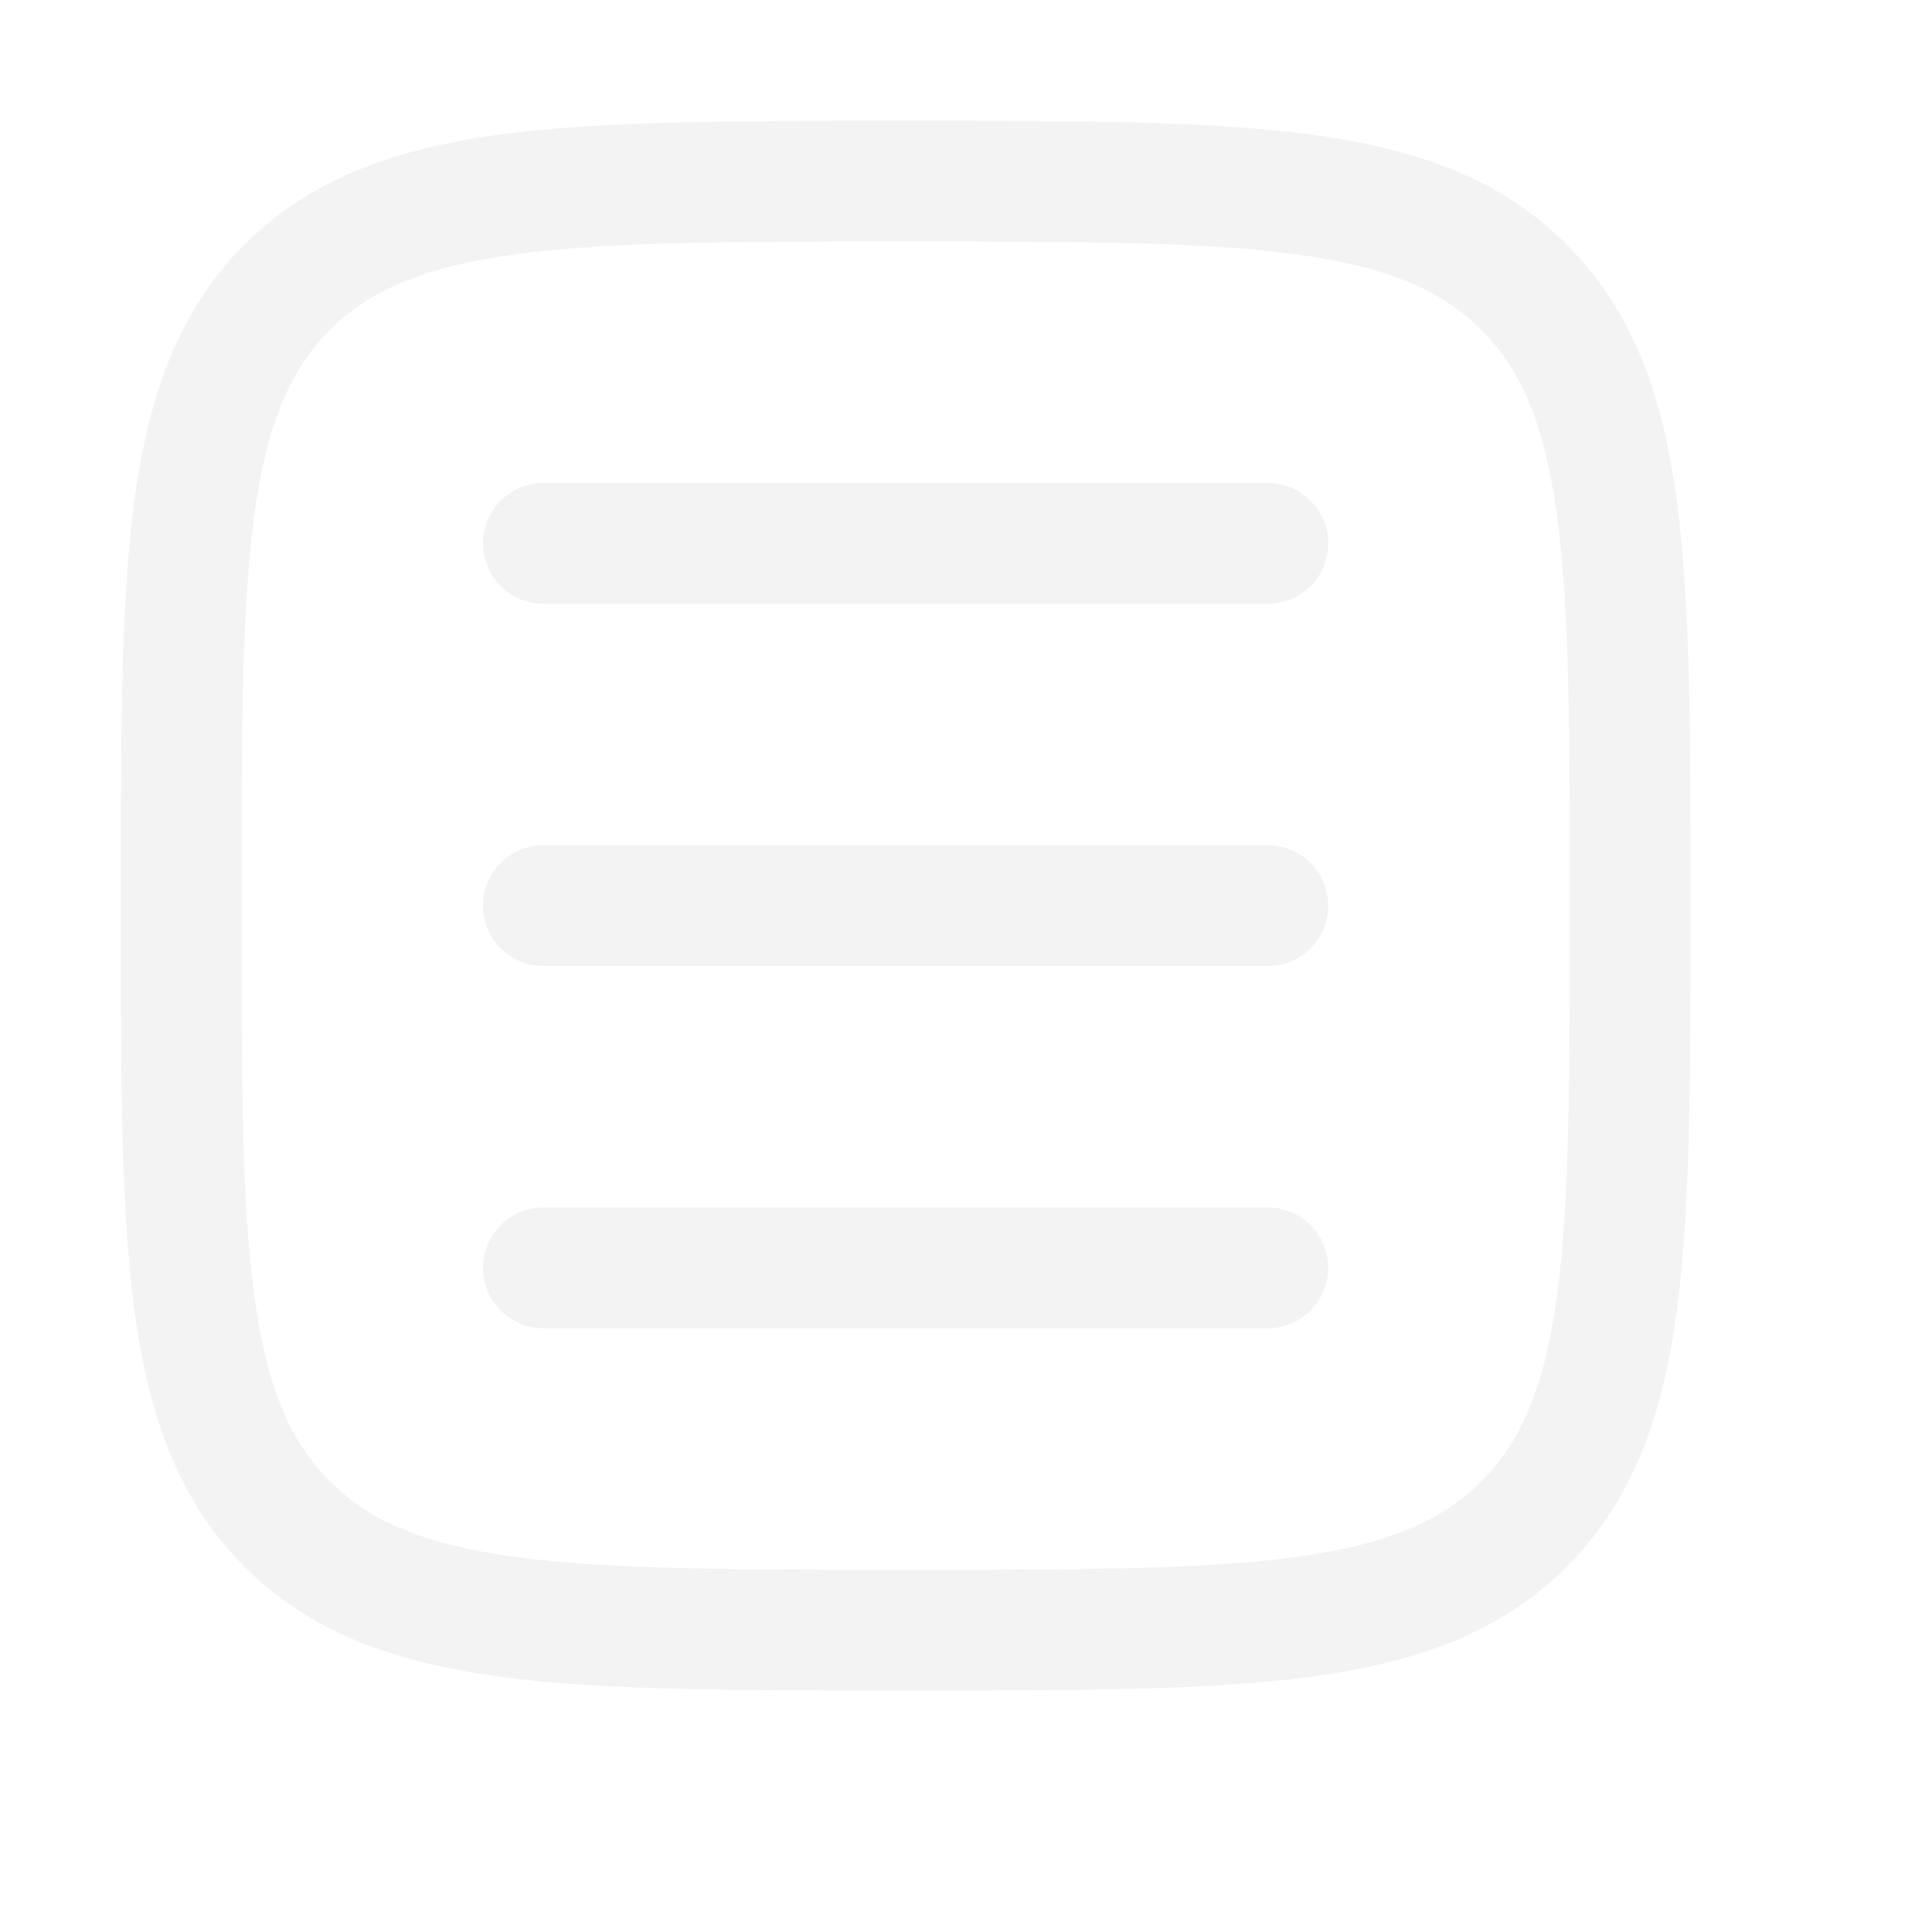
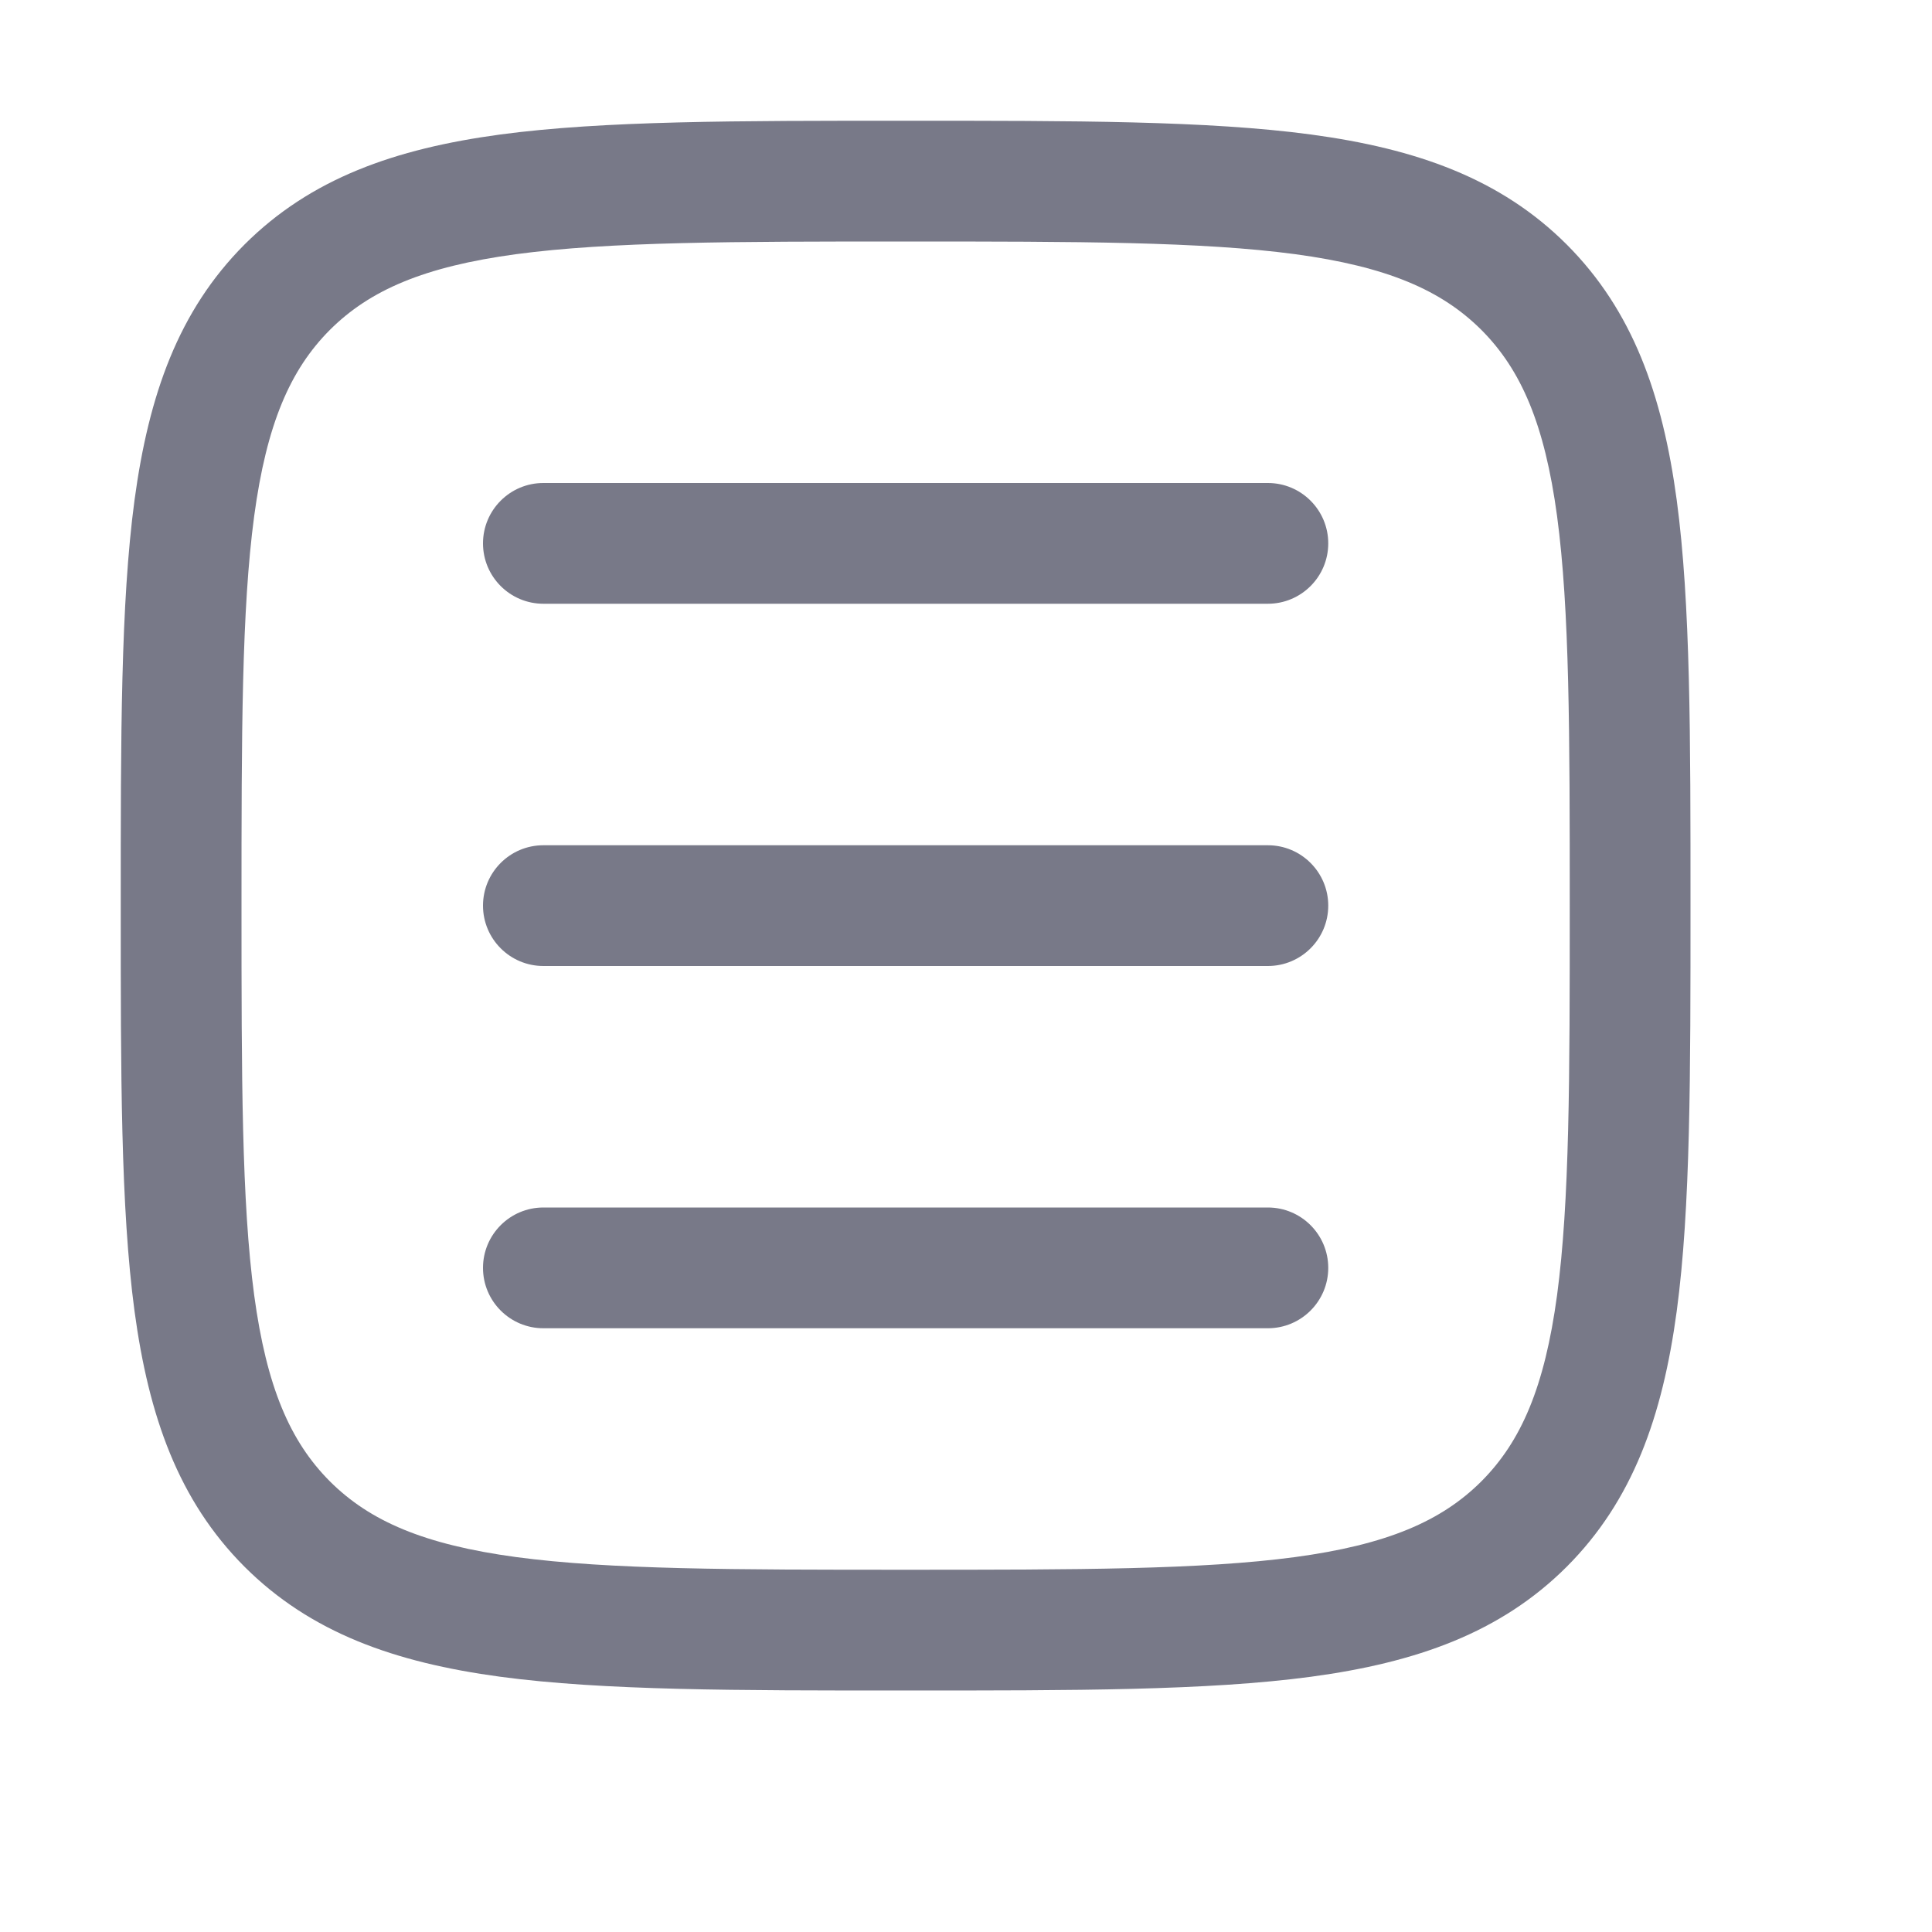
<svg xmlns="http://www.w3.org/2000/svg" width="16" height="16" viewBox="0 0 16 16" fill="none">
-   <path d="M13 7.5C13 6.072 12.999 5.05 12.895 4.274C12.792 3.513 12.598 3.063 12.268 2.732C11.937 2.402 11.487 2.208 10.726 2.105C9.95 2.001 8.928 2 7.5 2C6.072 2 5.05 2.001 4.274 2.105C3.513 2.208 3.063 2.402 2.732 2.732C2.402 3.063 2.208 3.513 2.105 4.274C2.001 5.05 2 6.072 2 7.5C2 8.928 2.001 9.95 2.105 10.726C2.208 11.487 2.402 11.937 2.732 12.268C3.063 12.598 3.513 12.792 4.274 12.895C5.05 12.999 6.072 13 7.5 13C8.928 13 9.95 12.999 10.726 12.895C11.487 12.792 11.937 12.598 12.268 12.268C12.598 11.937 12.792 11.487 12.895 10.726C12.999 9.95 13 8.928 13 7.5ZM14 7.5C14 8.9 14.001 10 13.886 10.858C13.768 11.731 13.522 12.427 12.975 12.975C12.427 13.522 11.731 13.768 10.858 13.886C10 14.001 8.9 14 7.5 14C6.1 14 5 14.001 4.142 13.886C3.269 13.768 2.573 13.522 2.025 12.975C1.478 12.427 1.232 11.731 1.114 10.858C0.999 10 1 8.9 1 7.5C1 6.1 0.999 5 1.114 4.142C1.232 3.269 1.478 2.573 2.025 2.025C2.573 1.478 3.269 1.232 4.142 1.114C5 0.999 6.1 1 7.5 1C8.9 1 10 0.999 10.858 1.114C11.731 1.232 12.427 1.478 12.975 2.025C13.522 2.573 13.768 3.269 13.886 4.142C14.001 5 14 6.1 14 7.5Z" fill="#F3F3F4" />
-   <path d="M10.5 8C10.776 8 11 7.776 11 7.5C11 7.224 10.776 7 10.5 7H4.5C4.224 7 4 7.224 4 7.5C4 7.776 4.224 8 4.5 8H10.5Z" fill="#F3F3F4" />
-   <path d="M10.5 11C10.776 11 11 10.776 11 10.5C11 10.224 10.776 10 10.5 10H4.5C4.224 10 4 10.224 4 10.5C4 10.776 4.224 11 4.5 11H10.5Z" fill="#F3F3F4" />
-   <path d="M10.5 5C10.776 5 11 4.776 11 4.5C11 4.224 10.776 4 10.5 4H4.5C4.224 4 4 4.224 4 4.5C4 4.776 4.224 5 4.5 5H10.5Z" fill="#F3F3F4" />
+   <path d="M13 7.5C13 6.072 12.999 5.05 12.895 4.274C12.792 3.513 12.598 3.063 12.268 2.732C11.937 2.402 11.487 2.208 10.726 2.105C9.95 2.001 8.928 2 7.5 2C6.072 2 5.05 2.001 4.274 2.105C3.513 2.208 3.063 2.402 2.732 2.732C2.402 3.063 2.208 3.513 2.105 4.274C2.001 5.05 2 6.072 2 7.5C2 8.928 2.001 9.95 2.105 10.726C2.208 11.487 2.402 11.937 2.732 12.268C3.063 12.598 3.513 12.792 4.274 12.895C5.05 12.999 6.072 13 7.5 13C8.928 13 9.95 12.999 10.726 12.895C11.487 12.792 11.937 12.598 12.268 12.268C12.598 11.937 12.792 11.487 12.895 10.726C12.999 9.95 13 8.928 13 7.5ZM14 7.5C14 8.9 14.001 10 13.886 10.858C13.768 11.731 13.522 12.427 12.975 12.975C12.427 13.522 11.731 13.768 10.858 13.886C10 14.001 8.9 14 7.5 14C6.1 14 5 14.001 4.142 13.886C3.269 13.768 2.573 13.522 2.025 12.975C1.478 12.427 1.232 11.731 1.114 10.858C0.999 10 1 8.9 1 7.5C1 6.1 0.999 5 1.114 4.142C1.232 3.269 1.478 2.573 2.025 2.025C2.573 1.478 3.269 1.232 4.142 1.114C5 0.999 6.1 1 7.5 1C8.9 1 10 0.999 10.858 1.114C11.731 1.232 12.427 1.478 12.975 2.025C13.522 2.573 13.768 3.269 13.886 4.142C14.001 5 14 6.1 14 7.5Z" fill="#787988" />
+   <path d="M10.5 8C10.776 8 11 7.776 11 7.5C11 7.224 10.776 7 10.5 7H4.5C4.224 7 4 7.224 4 7.5C4 7.776 4.224 8 4.5 8H10.5Z" fill="#787988" />
+   <path d="M10.5 11C10.776 11 11 10.776 11 10.5C11 10.224 10.776 10 10.5 10H4.5C4.224 10 4 10.224 4 10.5C4 10.776 4.224 11 4.5 11H10.5Z" fill="#787988" />
+   <path d="M10.5 5C10.776 5 11 4.776 11 4.5C11 4.224 10.776 4 10.5 4H4.5C4.224 4 4 4.224 4 4.5C4 4.776 4.224 5 4.5 5H10.5Z" fill="#787988" />
</svg>
